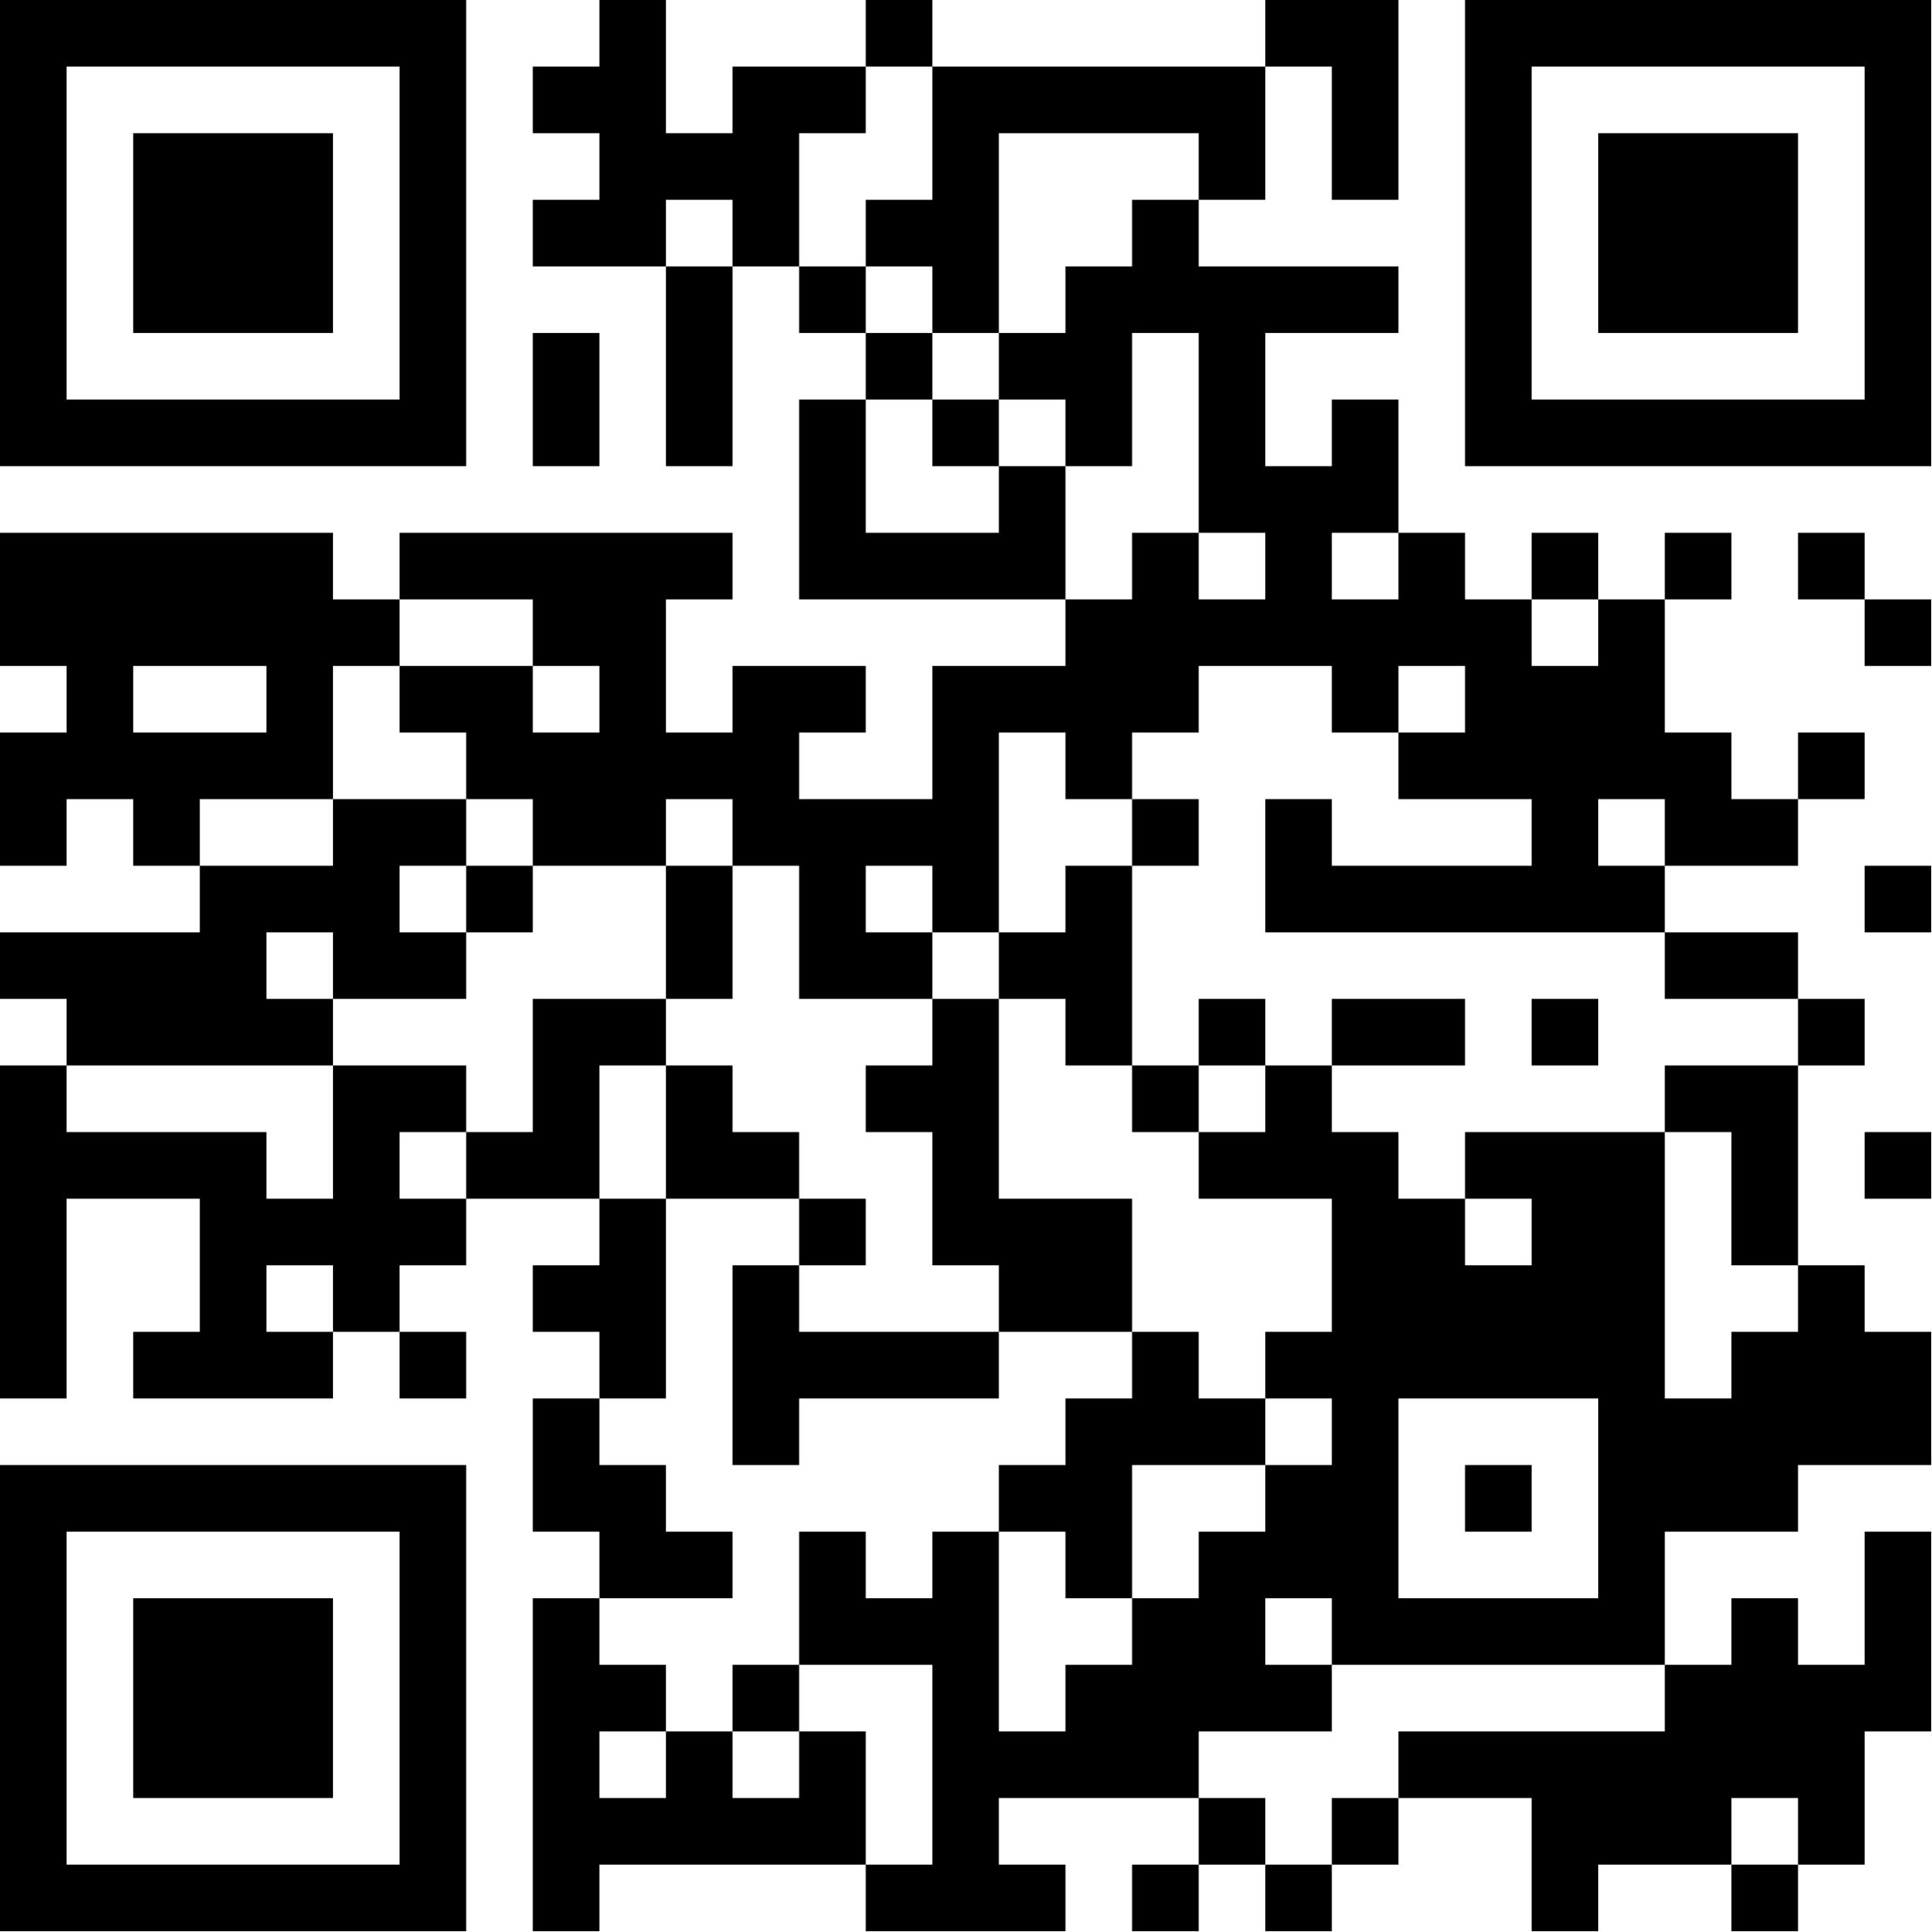
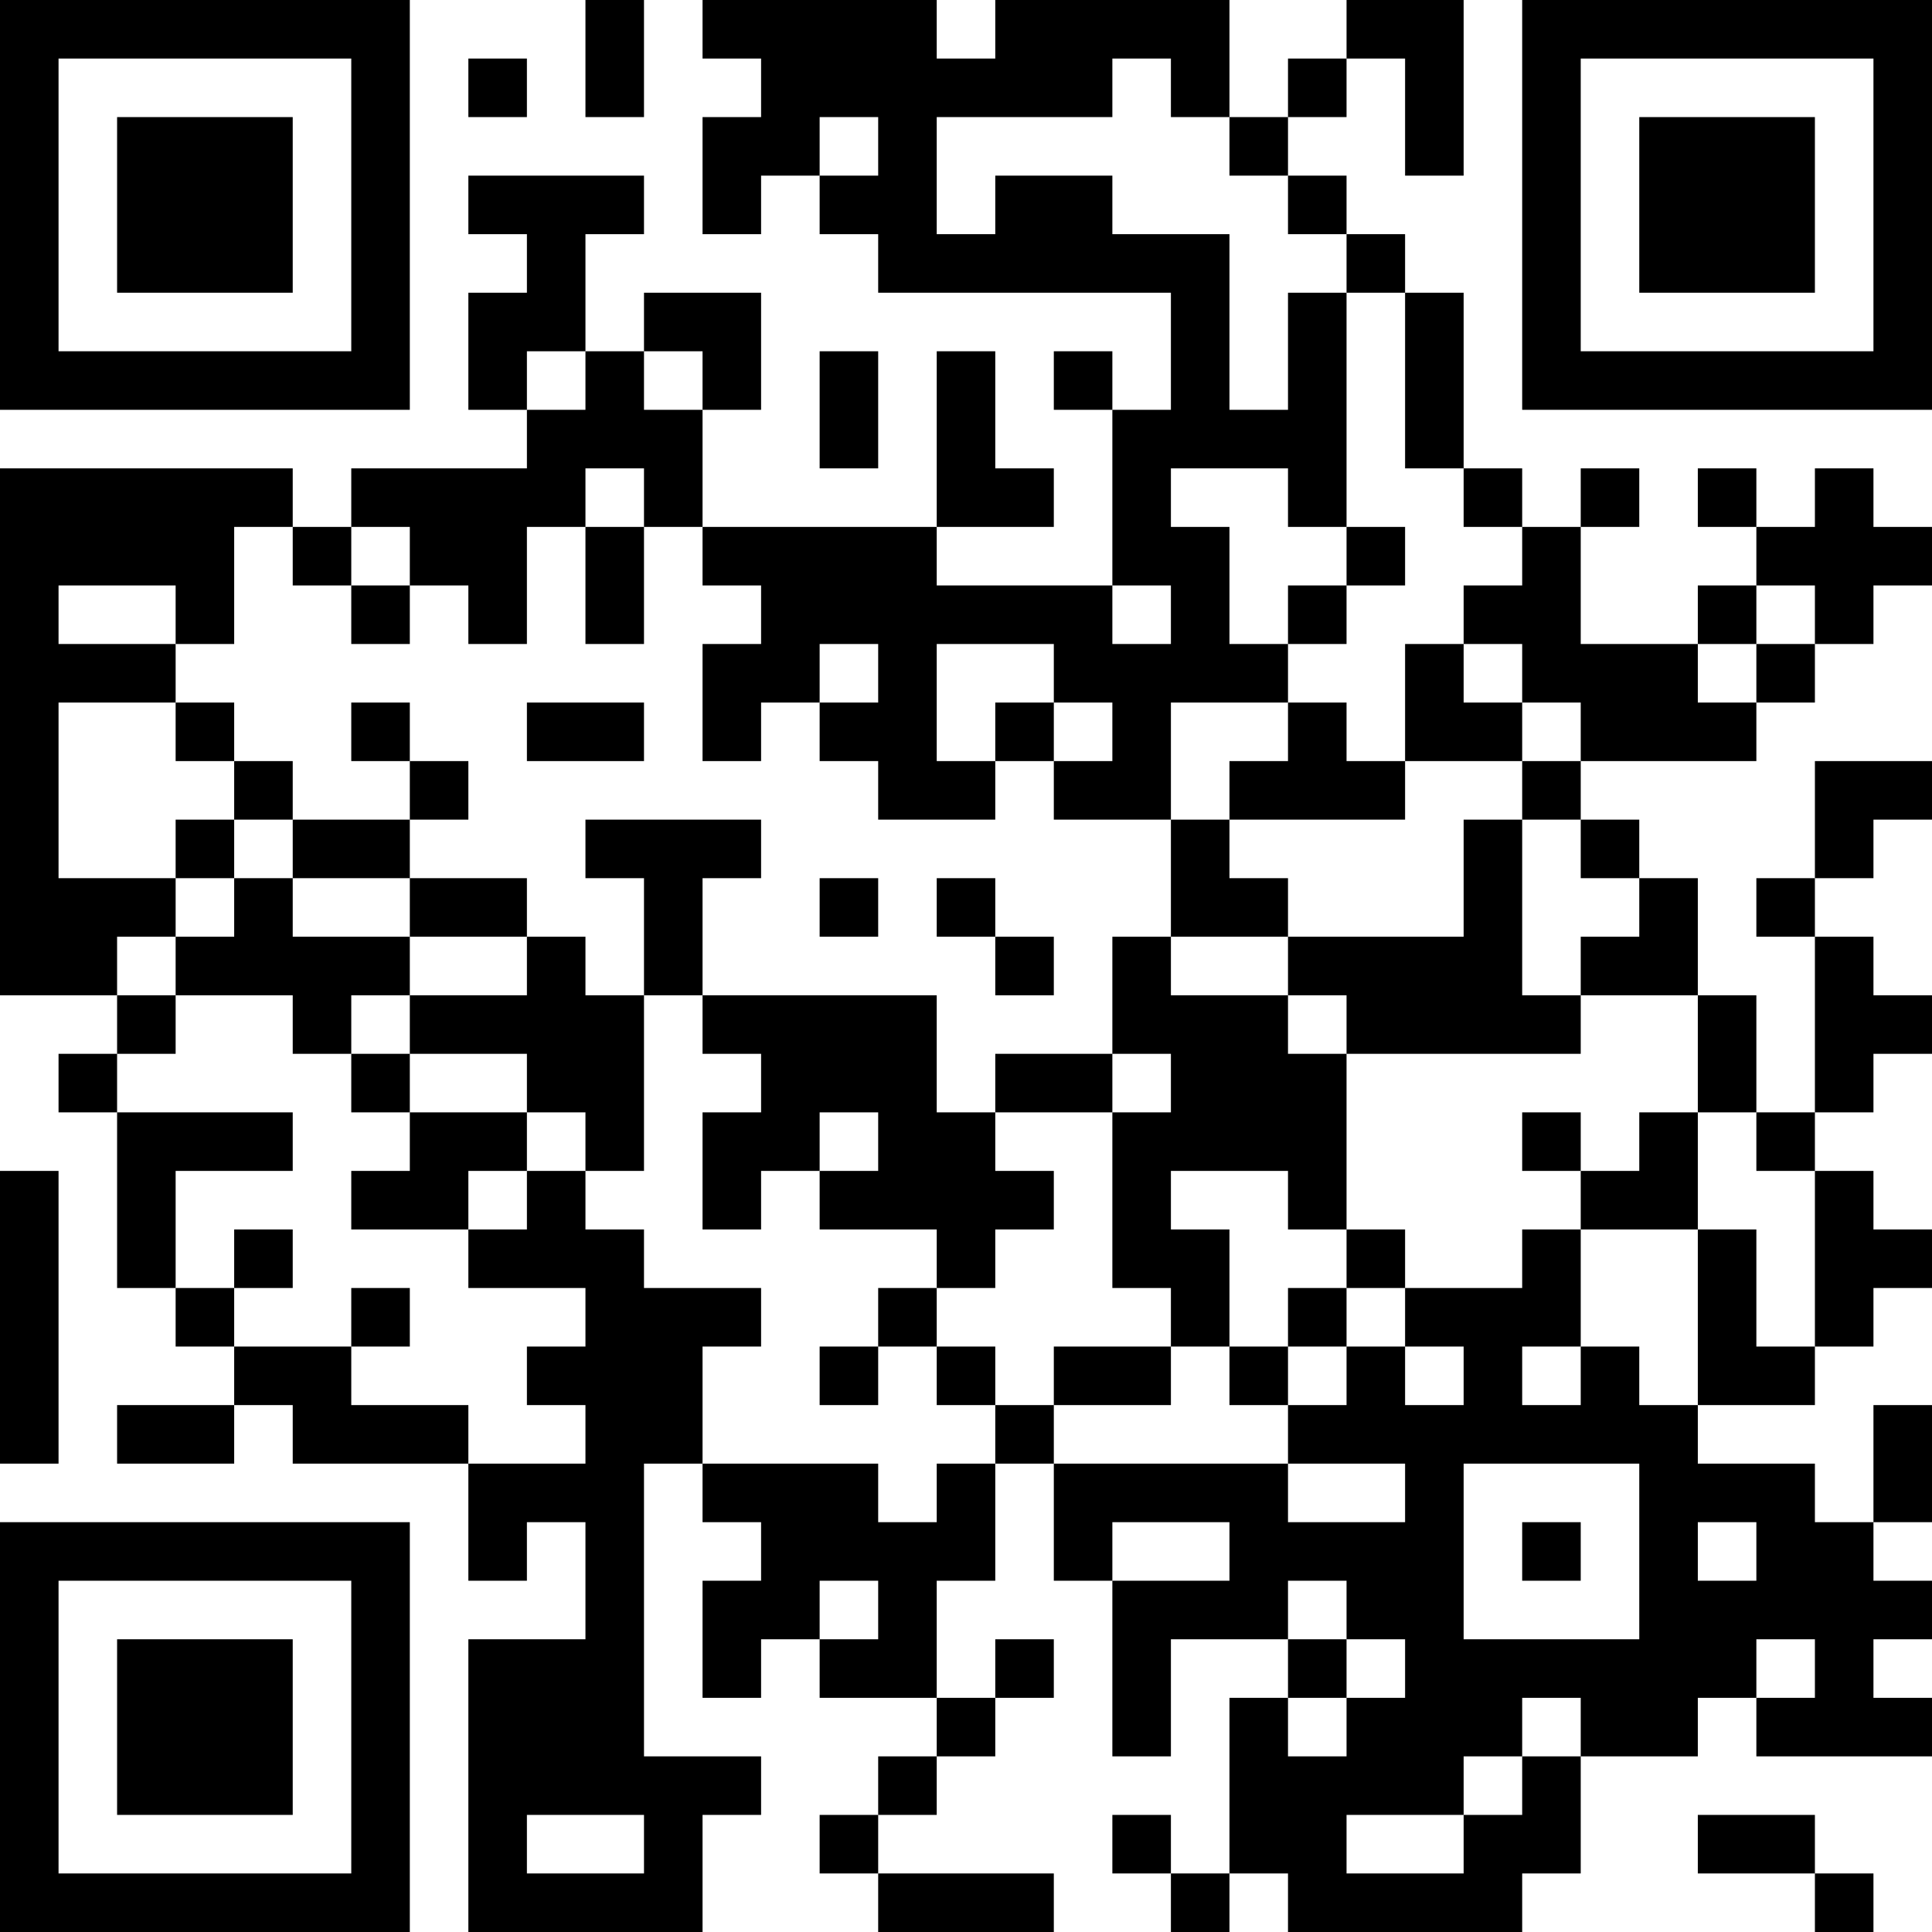
- <svg xmlns="http://www.w3.org/2000/svg" version="1.1" width="290" height="290">
-   <rect style="fill:rgb(255, 255, 255);fill-opacity:1" x="0" y="0" width="290" height="290" />
+ <svg xmlns="http://www.w3.org/2000/svg" version="1.1" width="297" height="297">
+   <rect style="fill:rgb(255, 255, 255);fill-opacity:1" x="0" y="0" width="297" height="297" />
  <g id="elements">
-     <path style="fill:rgb(0, 0, 0)" d="M 0,0 l 10,0 0,10 -10,0 z M 10,0 l 10,0 0,10 -10,0 z M 20,0 l 10,0 0,10 -10,0 z M 30,0 l 10,0 0,10 -10,0 z M 40,0 l 10,0 0,10 -10,0 z M 50,0 l 10,0 0,10 -10,0 z M 60,0 l 10,0 0,10 -10,0 z M 90,0 l 10,0 0,10 -10,0 z M 130,0 l 10,0 0,10 -10,0 z M 190,0 l 10,0 0,10 -10,0 z M 200,0 l 10,0 0,10 -10,0 z M 220,0 l 10,0 0,10 -10,0 z M 230,0 l 10,0 0,10 -10,0 z M 240,0 l 10,0 0,10 -10,0 z M 250,0 l 10,0 0,10 -10,0 z M 260,0 l 10,0 0,10 -10,0 z M 270,0 l 10,0 0,10 -10,0 z M 280,0 l 10,0 0,10 -10,0 z M 0,10 l 10,0 0,10 -10,0 z M 60,10 l 10,0 0,10 -10,0 z M 80,10 l 10,0 0,10 -10,0 z M 90,10 l 10,0 0,10 -10,0 z M 110,10 l 10,0 0,10 -10,0 z M 120,10 l 10,0 0,10 -10,0 z M 140,10 l 10,0 0,10 -10,0 z M 150,10 l 10,0 0,10 -10,0 z M 160,10 l 10,0 0,10 -10,0 z M 170,10 l 10,0 0,10 -10,0 z M 180,10 l 10,0 0,10 -10,0 z M 200,10 l 10,0 0,10 -10,0 z M 220,10 l 10,0 0,10 -10,0 z M 280,10 l 10,0 0,10 -10,0 z M 0,20 l 10,0 0,10 -10,0 z M 20,20 l 10,0 0,10 -10,0 z M 30,20 l 10,0 0,10 -10,0 z M 40,20 l 10,0 0,10 -10,0 z M 60,20 l 10,0 0,10 -10,0 z M 90,20 l 10,0 0,10 -10,0 z M 100,20 l 10,0 0,10 -10,0 z M 110,20 l 10,0 0,10 -10,0 z M 140,20 l 10,0 0,10 -10,0 z M 180,20 l 10,0 0,10 -10,0 z M 200,20 l 10,0 0,10 -10,0 z M 220,20 l 10,0 0,10 -10,0 z M 240,20 l 10,0 0,10 -10,0 z M 250,20 l 10,0 0,10 -10,0 z M 260,20 l 10,0 0,10 -10,0 z M 280,20 l 10,0 0,10 -10,0 z M 0,30 l 10,0 0,10 -10,0 z M 20,30 l 10,0 0,10 -10,0 z M 30,30 l 10,0 0,10 -10,0 z M 40,30 l 10,0 0,10 -10,0 z M 60,30 l 10,0 0,10 -10,0 z M 80,30 l 10,0 0,10 -10,0 z M 90,30 l 10,0 0,10 -10,0 z M 110,30 l 10,0 0,10 -10,0 z M 130,30 l 10,0 0,10 -10,0 z M 140,30 l 10,0 0,10 -10,0 z M 170,30 l 10,0 0,10 -10,0 z M 220,30 l 10,0 0,10 -10,0 z M 240,30 l 10,0 0,10 -10,0 z M 250,30 l 10,0 0,10 -10,0 z M 260,30 l 10,0 0,10 -10,0 z M 280,30 l 10,0 0,10 -10,0 z M 0,40 l 10,0 0,10 -10,0 z M 20,40 l 10,0 0,10 -10,0 z M 30,40 l 10,0 0,10 -10,0 z M 40,40 l 10,0 0,10 -10,0 z M 60,40 l 10,0 0,10 -10,0 z M 100,40 l 10,0 0,10 -10,0 z M 120,40 l 10,0 0,10 -10,0 z M 140,40 l 10,0 0,10 -10,0 z M 160,40 l 10,0 0,10 -10,0 z M 170,40 l 10,0 0,10 -10,0 z M 180,40 l 10,0 0,10 -10,0 z M 190,40 l 10,0 0,10 -10,0 z M 200,40 l 10,0 0,10 -10,0 z M 220,40 l 10,0 0,10 -10,0 z M 240,40 l 10,0 0,10 -10,0 z M 250,40 l 10,0 0,10 -10,0 z M 260,40 l 10,0 0,10 -10,0 z M 280,40 l 10,0 0,10 -10,0 z M 0,50 l 10,0 0,10 -10,0 z M 60,50 l 10,0 0,10 -10,0 z M 80,50 l 10,0 0,10 -10,0 z M 100,50 l 10,0 0,10 -10,0 z M 130,50 l 10,0 0,10 -10,0 z M 150,50 l 10,0 0,10 -10,0 z M 160,50 l 10,0 0,10 -10,0 z M 180,50 l 10,0 0,10 -10,0 z M 220,50 l 10,0 0,10 -10,0 z M 280,50 l 10,0 0,10 -10,0 z M 0,60 l 10,0 0,10 -10,0 z M 10,60 l 10,0 0,10 -10,0 z M 20,60 l 10,0 0,10 -10,0 z M 30,60 l 10,0 0,10 -10,0 z M 40,60 l 10,0 0,10 -10,0 z M 50,60 l 10,0 0,10 -10,0 z M 60,60 l 10,0 0,10 -10,0 z M 80,60 l 10,0 0,10 -10,0 z M 100,60 l 10,0 0,10 -10,0 z M 120,60 l 10,0 0,10 -10,0 z M 140,60 l 10,0 0,10 -10,0 z M 160,60 l 10,0 0,10 -10,0 z M 180,60 l 10,0 0,10 -10,0 z M 200,60 l 10,0 0,10 -10,0 z M 220,60 l 10,0 0,10 -10,0 z M 230,60 l 10,0 0,10 -10,0 z M 240,60 l 10,0 0,10 -10,0 z M 250,60 l 10,0 0,10 -10,0 z M 260,60 l 10,0 0,10 -10,0 z M 270,60 l 10,0 0,10 -10,0 z M 280,60 l 10,0 0,10 -10,0 z M 120,70 l 10,0 0,10 -10,0 z M 150,70 l 10,0 0,10 -10,0 z M 180,70 l 10,0 0,10 -10,0 z M 190,70 l 10,0 0,10 -10,0 z M 200,70 l 10,0 0,10 -10,0 z M 0,80 l 10,0 0,10 -10,0 z M 10,80 l 10,0 0,10 -10,0 z M 20,80 l 10,0 0,10 -10,0 z M 30,80 l 10,0 0,10 -10,0 z M 40,80 l 10,0 0,10 -10,0 z M 60,80 l 10,0 0,10 -10,0 z M 70,80 l 10,0 0,10 -10,0 z M 80,80 l 10,0 0,10 -10,0 z M 90,80 l 10,0 0,10 -10,0 z M 100,80 l 10,0 0,10 -10,0 z M 120,80 l 10,0 0,10 -10,0 z M 130,80 l 10,0 0,10 -10,0 z M 140,80 l 10,0 0,10 -10,0 z M 150,80 l 10,0 0,10 -10,0 z M 170,80 l 10,0 0,10 -10,0 z M 190,80 l 10,0 0,10 -10,0 z M 210,80 l 10,0 0,10 -10,0 z M 230,80 l 10,0 0,10 -10,0 z M 250,80 l 10,0 0,10 -10,0 z M 270,80 l 10,0 0,10 -10,0 z M 0,90 l 10,0 0,10 -10,0 z M 10,90 l 10,0 0,10 -10,0 z M 20,90 l 10,0 0,10 -10,0 z M 30,90 l 10,0 0,10 -10,0 z M 40,90 l 10,0 0,10 -10,0 z M 50,90 l 10,0 0,10 -10,0 z M 80,90 l 10,0 0,10 -10,0 z M 90,90 l 10,0 0,10 -10,0 z M 160,90 l 10,0 0,10 -10,0 z M 170,90 l 10,0 0,10 -10,0 z M 180,90 l 10,0 0,10 -10,0 z M 190,90 l 10,0 0,10 -10,0 z M 200,90 l 10,0 0,10 -10,0 z M 210,90 l 10,0 0,10 -10,0 z M 220,90 l 10,0 0,10 -10,0 z M 240,90 l 10,0 0,10 -10,0 z M 280,90 l 10,0 0,10 -10,0 z M 10,100 l 10,0 0,10 -10,0 z M 40,100 l 10,0 0,10 -10,0 z M 60,100 l 10,0 0,10 -10,0 z M 70,100 l 10,0 0,10 -10,0 z M 90,100 l 10,0 0,10 -10,0 z M 110,100 l 10,0 0,10 -10,0 z M 120,100 l 10,0 0,10 -10,0 z M 140,100 l 10,0 0,10 -10,0 z M 150,100 l 10,0 0,10 -10,0 z M 160,100 l 10,0 0,10 -10,0 z M 170,100 l 10,0 0,10 -10,0 z M 200,100 l 10,0 0,10 -10,0 z M 220,100 l 10,0 0,10 -10,0 z M 230,100 l 10,0 0,10 -10,0 z M 240,100 l 10,0 0,10 -10,0 z M 0,110 l 10,0 0,10 -10,0 z M 10,110 l 10,0 0,10 -10,0 z M 20,110 l 10,0 0,10 -10,0 z M 30,110 l 10,0 0,10 -10,0 z M 40,110 l 10,0 0,10 -10,0 z M 70,110 l 10,0 0,10 -10,0 z M 80,110 l 10,0 0,10 -10,0 z M 90,110 l 10,0 0,10 -10,0 z M 100,110 l 10,0 0,10 -10,0 z M 110,110 l 10,0 0,10 -10,0 z M 140,110 l 10,0 0,10 -10,0 z M 160,110 l 10,0 0,10 -10,0 z M 210,110 l 10,0 0,10 -10,0 z M 220,110 l 10,0 0,10 -10,0 z M 230,110 l 10,0 0,10 -10,0 z M 240,110 l 10,0 0,10 -10,0 z M 250,110 l 10,0 0,10 -10,0 z M 270,110 l 10,0 0,10 -10,0 z M 0,120 l 10,0 0,10 -10,0 z M 20,120 l 10,0 0,10 -10,0 z M 50,120 l 10,0 0,10 -10,0 z M 60,120 l 10,0 0,10 -10,0 z M 80,120 l 10,0 0,10 -10,0 z M 90,120 l 10,0 0,10 -10,0 z M 110,120 l 10,0 0,10 -10,0 z M 120,120 l 10,0 0,10 -10,0 z M 130,120 l 10,0 0,10 -10,0 z M 140,120 l 10,0 0,10 -10,0 z M 170,120 l 10,0 0,10 -10,0 z M 190,120 l 10,0 0,10 -10,0 z M 230,120 l 10,0 0,10 -10,0 z M 250,120 l 10,0 0,10 -10,0 z M 260,120 l 10,0 0,10 -10,0 z M 30,130 l 10,0 0,10 -10,0 z M 40,130 l 10,0 0,10 -10,0 z M 50,130 l 10,0 0,10 -10,0 z M 70,130 l 10,0 0,10 -10,0 z M 100,130 l 10,0 0,10 -10,0 z M 120,130 l 10,0 0,10 -10,0 z M 140,130 l 10,0 0,10 -10,0 z M 160,130 l 10,0 0,10 -10,0 z M 190,130 l 10,0 0,10 -10,0 z M 200,130 l 10,0 0,10 -10,0 z M 210,130 l 10,0 0,10 -10,0 z M 220,130 l 10,0 0,10 -10,0 z M 230,130 l 10,0 0,10 -10,0 z M 240,130 l 10,0 0,10 -10,0 z M 280,130 l 10,0 0,10 -10,0 z M 0,140 l 10,0 0,10 -10,0 z M 10,140 l 10,0 0,10 -10,0 z M 20,140 l 10,0 0,10 -10,0 z M 30,140 l 10,0 0,10 -10,0 z M 50,140 l 10,0 0,10 -10,0 z M 60,140 l 10,0 0,10 -10,0 z M 100,140 l 10,0 0,10 -10,0 z M 120,140 l 10,0 0,10 -10,0 z M 130,140 l 10,0 0,10 -10,0 z M 150,140 l 10,0 0,10 -10,0 z M 160,140 l 10,0 0,10 -10,0 z M 250,140 l 10,0 0,10 -10,0 z M 260,140 l 10,0 0,10 -10,0 z M 10,150 l 10,0 0,10 -10,0 z M 20,150 l 10,0 0,10 -10,0 z M 30,150 l 10,0 0,10 -10,0 z M 40,150 l 10,0 0,10 -10,0 z M 80,150 l 10,0 0,10 -10,0 z M 90,150 l 10,0 0,10 -10,0 z M 140,150 l 10,0 0,10 -10,0 z M 160,150 l 10,0 0,10 -10,0 z M 180,150 l 10,0 0,10 -10,0 z M 200,150 l 10,0 0,10 -10,0 z M 210,150 l 10,0 0,10 -10,0 z M 230,150 l 10,0 0,10 -10,0 z M 270,150 l 10,0 0,10 -10,0 z M 0,160 l 10,0 0,10 -10,0 z M 50,160 l 10,0 0,10 -10,0 z M 60,160 l 10,0 0,10 -10,0 z M 80,160 l 10,0 0,10 -10,0 z M 100,160 l 10,0 0,10 -10,0 z M 130,160 l 10,0 0,10 -10,0 z M 140,160 l 10,0 0,10 -10,0 z M 170,160 l 10,0 0,10 -10,0 z M 190,160 l 10,0 0,10 -10,0 z M 250,160 l 10,0 0,10 -10,0 z M 260,160 l 10,0 0,10 -10,0 z M 0,170 l 10,0 0,10 -10,0 z M 10,170 l 10,0 0,10 -10,0 z M 20,170 l 10,0 0,10 -10,0 z M 30,170 l 10,0 0,10 -10,0 z M 50,170 l 10,0 0,10 -10,0 z M 70,170 l 10,0 0,10 -10,0 z M 80,170 l 10,0 0,10 -10,0 z M 100,170 l 10,0 0,10 -10,0 z M 110,170 l 10,0 0,10 -10,0 z M 140,170 l 10,0 0,10 -10,0 z M 180,170 l 10,0 0,10 -10,0 z M 190,170 l 10,0 0,10 -10,0 z M 200,170 l 10,0 0,10 -10,0 z M 220,170 l 10,0 0,10 -10,0 z M 230,170 l 10,0 0,10 -10,0 z M 240,170 l 10,0 0,10 -10,0 z M 260,170 l 10,0 0,10 -10,0 z M 280,170 l 10,0 0,10 -10,0 z M 0,180 l 10,0 0,10 -10,0 z M 30,180 l 10,0 0,10 -10,0 z M 40,180 l 10,0 0,10 -10,0 z M 50,180 l 10,0 0,10 -10,0 z M 60,180 l 10,0 0,10 -10,0 z M 90,180 l 10,0 0,10 -10,0 z M 120,180 l 10,0 0,10 -10,0 z M 140,180 l 10,0 0,10 -10,0 z M 150,180 l 10,0 0,10 -10,0 z M 160,180 l 10,0 0,10 -10,0 z M 200,180 l 10,0 0,10 -10,0 z M 210,180 l 10,0 0,10 -10,0 z M 230,180 l 10,0 0,10 -10,0 z M 240,180 l 10,0 0,10 -10,0 z M 260,180 l 10,0 0,10 -10,0 z M 0,190 l 10,0 0,10 -10,0 z M 30,190 l 10,0 0,10 -10,0 z M 50,190 l 10,0 0,10 -10,0 z M 80,190 l 10,0 0,10 -10,0 z M 90,190 l 10,0 0,10 -10,0 z M 110,190 l 10,0 0,10 -10,0 z M 150,190 l 10,0 0,10 -10,0 z M 160,190 l 10,0 0,10 -10,0 z M 200,190 l 10,0 0,10 -10,0 z M 210,190 l 10,0 0,10 -10,0 z M 220,190 l 10,0 0,10 -10,0 z M 230,190 l 10,0 0,10 -10,0 z M 240,190 l 10,0 0,10 -10,0 z M 270,190 l 10,0 0,10 -10,0 z M 0,200 l 10,0 0,10 -10,0 z M 20,200 l 10,0 0,10 -10,0 z M 30,200 l 10,0 0,10 -10,0 z M 40,200 l 10,0 0,10 -10,0 z M 60,200 l 10,0 0,10 -10,0 z M 90,200 l 10,0 0,10 -10,0 z M 110,200 l 10,0 0,10 -10,0 z M 120,200 l 10,0 0,10 -10,0 z M 130,200 l 10,0 0,10 -10,0 z M 140,200 l 10,0 0,10 -10,0 z M 170,200 l 10,0 0,10 -10,0 z M 190,200 l 10,0 0,10 -10,0 z M 200,200 l 10,0 0,10 -10,0 z M 210,200 l 10,0 0,10 -10,0 z M 220,200 l 10,0 0,10 -10,0 z M 230,200 l 10,0 0,10 -10,0 z M 240,200 l 10,0 0,10 -10,0 z M 260,200 l 10,0 0,10 -10,0 z M 270,200 l 10,0 0,10 -10,0 z M 280,200 l 10,0 0,10 -10,0 z M 80,210 l 10,0 0,10 -10,0 z M 110,210 l 10,0 0,10 -10,0 z M 160,210 l 10,0 0,10 -10,0 z M 170,210 l 10,0 0,10 -10,0 z M 180,210 l 10,0 0,10 -10,0 z M 200,210 l 10,0 0,10 -10,0 z M 240,210 l 10,0 0,10 -10,0 z M 250,210 l 10,0 0,10 -10,0 z M 260,210 l 10,0 0,10 -10,0 z M 270,210 l 10,0 0,10 -10,0 z M 280,210 l 10,0 0,10 -10,0 z M 0,220 l 10,0 0,10 -10,0 z M 10,220 l 10,0 0,10 -10,0 z M 20,220 l 10,0 0,10 -10,0 z M 30,220 l 10,0 0,10 -10,0 z M 40,220 l 10,0 0,10 -10,0 z M 50,220 l 10,0 0,10 -10,0 z M 60,220 l 10,0 0,10 -10,0 z M 80,220 l 10,0 0,10 -10,0 z M 90,220 l 10,0 0,10 -10,0 z M 150,220 l 10,0 0,10 -10,0 z M 160,220 l 10,0 0,10 -10,0 z M 190,220 l 10,0 0,10 -10,0 z M 200,220 l 10,0 0,10 -10,0 z M 220,220 l 10,0 0,10 -10,0 z M 240,220 l 10,0 0,10 -10,0 z M 250,220 l 10,0 0,10 -10,0 z M 260,220 l 10,0 0,10 -10,0 z M 0,230 l 10,0 0,10 -10,0 z M 60,230 l 10,0 0,10 -10,0 z M 90,230 l 10,0 0,10 -10,0 z M 100,230 l 10,0 0,10 -10,0 z M 120,230 l 10,0 0,10 -10,0 z M 140,230 l 10,0 0,10 -10,0 z M 160,230 l 10,0 0,10 -10,0 z M 180,230 l 10,0 0,10 -10,0 z M 190,230 l 10,0 0,10 -10,0 z M 200,230 l 10,0 0,10 -10,0 z M 240,230 l 10,0 0,10 -10,0 z M 280,230 l 10,0 0,10 -10,0 z M 0,240 l 10,0 0,10 -10,0 z M 20,240 l 10,0 0,10 -10,0 z M 30,240 l 10,0 0,10 -10,0 z M 40,240 l 10,0 0,10 -10,0 z M 60,240 l 10,0 0,10 -10,0 z M 80,240 l 10,0 0,10 -10,0 z M 120,240 l 10,0 0,10 -10,0 z M 130,240 l 10,0 0,10 -10,0 z M 140,240 l 10,0 0,10 -10,0 z M 170,240 l 10,0 0,10 -10,0 z M 180,240 l 10,0 0,10 -10,0 z M 200,240 l 10,0 0,10 -10,0 z M 210,240 l 10,0 0,10 -10,0 z M 220,240 l 10,0 0,10 -10,0 z M 230,240 l 10,0 0,10 -10,0 z M 240,240 l 10,0 0,10 -10,0 z M 260,240 l 10,0 0,10 -10,0 z M 280,240 l 10,0 0,10 -10,0 z M 0,250 l 10,0 0,10 -10,0 z M 20,250 l 10,0 0,10 -10,0 z M 30,250 l 10,0 0,10 -10,0 z M 40,250 l 10,0 0,10 -10,0 z M 60,250 l 10,0 0,10 -10,0 z M 80,250 l 10,0 0,10 -10,0 z M 90,250 l 10,0 0,10 -10,0 z M 110,250 l 10,0 0,10 -10,0 z M 140,250 l 10,0 0,10 -10,0 z M 160,250 l 10,0 0,10 -10,0 z M 170,250 l 10,0 0,10 -10,0 z M 180,250 l 10,0 0,10 -10,0 z M 190,250 l 10,0 0,10 -10,0 z M 250,250 l 10,0 0,10 -10,0 z M 260,250 l 10,0 0,10 -10,0 z M 270,250 l 10,0 0,10 -10,0 z M 280,250 l 10,0 0,10 -10,0 z M 0,260 l 10,0 0,10 -10,0 z M 20,260 l 10,0 0,10 -10,0 z M 30,260 l 10,0 0,10 -10,0 z M 40,260 l 10,0 0,10 -10,0 z M 60,260 l 10,0 0,10 -10,0 z M 80,260 l 10,0 0,10 -10,0 z M 100,260 l 10,0 0,10 -10,0 z M 120,260 l 10,0 0,10 -10,0 z M 140,260 l 10,0 0,10 -10,0 z M 150,260 l 10,0 0,10 -10,0 z M 160,260 l 10,0 0,10 -10,0 z M 170,260 l 10,0 0,10 -10,0 z M 210,260 l 10,0 0,10 -10,0 z M 220,260 l 10,0 0,10 -10,0 z M 230,260 l 10,0 0,10 -10,0 z M 240,260 l 10,0 0,10 -10,0 z M 250,260 l 10,0 0,10 -10,0 z M 260,260 l 10,0 0,10 -10,0 z M 270,260 l 10,0 0,10 -10,0 z M 0,270 l 10,0 0,10 -10,0 z M 60,270 l 10,0 0,10 -10,0 z M 80,270 l 10,0 0,10 -10,0 z M 90,270 l 10,0 0,10 -10,0 z M 100,270 l 10,0 0,10 -10,0 z M 110,270 l 10,0 0,10 -10,0 z M 120,270 l 10,0 0,10 -10,0 z M 140,270 l 10,0 0,10 -10,0 z M 180,270 l 10,0 0,10 -10,0 z M 200,270 l 10,0 0,10 -10,0 z M 230,270 l 10,0 0,10 -10,0 z M 240,270 l 10,0 0,10 -10,0 z M 250,270 l 10,0 0,10 -10,0 z M 270,270 l 10,0 0,10 -10,0 z M 0,280 l 10,0 0,10 -10,0 z M 10,280 l 10,0 0,10 -10,0 z M 20,280 l 10,0 0,10 -10,0 z M 30,280 l 10,0 0,10 -10,0 z M 40,280 l 10,0 0,10 -10,0 z M 50,280 l 10,0 0,10 -10,0 z M 60,280 l 10,0 0,10 -10,0 z M 80,280 l 10,0 0,10 -10,0 z M 130,280 l 10,0 0,10 -10,0 z M 140,280 l 10,0 0,10 -10,0 z M 150,280 l 10,0 0,10 -10,0 z M 170,280 l 10,0 0,10 -10,0 z M 190,280 l 10,0 0,10 -10,0 z M 230,280 l 10,0 0,10 -10,0 z M 260,280 l 10,0 0,10 -10,0 z " />
+     <path style="fill:rgb(0, 0, 0)" d="M 0,0 l 9,0 0,9 -9,0 z M 9,0 l 9,0 0,9 -9,0 z M 18,0 l 9,0 0,9 -9,0 z M 27,0 l 9,0 0,9 -9,0 z M 36,0 l 9,0 0,9 -9,0 z M 45,0 l 9,0 0,9 -9,0 z M 54,0 l 9,0 0,9 -9,0 z M 90,0 l 9,0 0,9 -9,0 z M 108,0 l 9,0 0,9 -9,0 z M 117,0 l 9,0 0,9 -9,0 z M 126,0 l 9,0 0,9 -9,0 z M 135,0 l 9,0 0,9 -9,0 z M 153,0 l 9,0 0,9 -9,0 z M 162,0 l 9,0 0,9 -9,0 z M 171,0 l 9,0 0,9 -9,0 z M 180,0 l 9,0 0,9 -9,0 z M 207,0 l 9,0 0,9 -9,0 z M 216,0 l 9,0 0,9 -9,0 z M 234,0 l 9,0 0,9 -9,0 z M 243,0 l 9,0 0,9 -9,0 z M 252,0 l 9,0 0,9 -9,0 z M 261,0 l 9,0 0,9 -9,0 z M 270,0 l 9,0 0,9 -9,0 z M 279,0 l 9,0 0,9 -9,0 z M 288,0 l 9,0 0,9 -9,0 z M 0,9 l 9,0 0,9 -9,0 z M 54,9 l 9,0 0,9 -9,0 z M 72,9 l 9,0 0,9 -9,0 z M 90,9 l 9,0 0,9 -9,0 z M 117,9 l 9,0 0,9 -9,0 z M 126,9 l 9,0 0,9 -9,0 z M 135,9 l 9,0 0,9 -9,0 z M 144,9 l 9,0 0,9 -9,0 z M 153,9 l 9,0 0,9 -9,0 z M 162,9 l 9,0 0,9 -9,0 z M 180,9 l 9,0 0,9 -9,0 z M 198,9 l 9,0 0,9 -9,0 z M 216,9 l 9,0 0,9 -9,0 z M 234,9 l 9,0 0,9 -9,0 z M 288,9 l 9,0 0,9 -9,0 z M 0,18 l 9,0 0,9 -9,0 z M 18,18 l 9,0 0,9 -9,0 z M 27,18 l 9,0 0,9 -9,0 z M 36,18 l 9,0 0,9 -9,0 z M 54,18 l 9,0 0,9 -9,0 z M 108,18 l 9,0 0,9 -9,0 z M 117,18 l 9,0 0,9 -9,0 z M 135,18 l 9,0 0,9 -9,0 z M 189,18 l 9,0 0,9 -9,0 z M 216,18 l 9,0 0,9 -9,0 z M 234,18 l 9,0 0,9 -9,0 z M 252,18 l 9,0 0,9 -9,0 z M 261,18 l 9,0 0,9 -9,0 z M 270,18 l 9,0 0,9 -9,0 z M 288,18 l 9,0 0,9 -9,0 z M 0,27 l 9,0 0,9 -9,0 z M 18,27 l 9,0 0,9 -9,0 z M 27,27 l 9,0 0,9 -9,0 z M 36,27 l 9,0 0,9 -9,0 z M 54,27 l 9,0 0,9 -9,0 z M 72,27 l 9,0 0,9 -9,0 z M 81,27 l 9,0 0,9 -9,0 z M 90,27 l 9,0 0,9 -9,0 z M 108,27 l 9,0 0,9 -9,0 z M 126,27 l 9,0 0,9 -9,0 z M 135,27 l 9,0 0,9 -9,0 z M 153,27 l 9,0 0,9 -9,0 z M 162,27 l 9,0 0,9 -9,0 z M 198,27 l 9,0 0,9 -9,0 z M 234,27 l 9,0 0,9 -9,0 z M 252,27 l 9,0 0,9 -9,0 z M 261,27 l 9,0 0,9 -9,0 z M 270,27 l 9,0 0,9 -9,0 z M 288,27 l 9,0 0,9 -9,0 z M 0,36 l 9,0 0,9 -9,0 z M 18,36 l 9,0 0,9 -9,0 z M 27,36 l 9,0 0,9 -9,0 z M 36,36 l 9,0 0,9 -9,0 z M 54,36 l 9,0 0,9 -9,0 z M 81,36 l 9,0 0,9 -9,0 z M 135,36 l 9,0 0,9 -9,0 z M 144,36 l 9,0 0,9 -9,0 z M 153,36 l 9,0 0,9 -9,0 z M 162,36 l 9,0 0,9 -9,0 z M 171,36 l 9,0 0,9 -9,0 z M 180,36 l 9,0 0,9 -9,0 z M 207,36 l 9,0 0,9 -9,0 z M 234,36 l 9,0 0,9 -9,0 z M 252,36 l 9,0 0,9 -9,0 z M 261,36 l 9,0 0,9 -9,0 z M 270,36 l 9,0 0,9 -9,0 z M 288,36 l 9,0 0,9 -9,0 z M 0,45 l 9,0 0,9 -9,0 z M 54,45 l 9,0 0,9 -9,0 z M 72,45 l 9,0 0,9 -9,0 z M 81,45 l 9,0 0,9 -9,0 z M 99,45 l 9,0 0,9 -9,0 z M 108,45 l 9,0 0,9 -9,0 z M 180,45 l 9,0 0,9 -9,0 z M 198,45 l 9,0 0,9 -9,0 z M 216,45 l 9,0 0,9 -9,0 z M 234,45 l 9,0 0,9 -9,0 z M 288,45 l 9,0 0,9 -9,0 z M 0,54 l 9,0 0,9 -9,0 z M 9,54 l 9,0 0,9 -9,0 z M 18,54 l 9,0 0,9 -9,0 z M 27,54 l 9,0 0,9 -9,0 z M 36,54 l 9,0 0,9 -9,0 z M 45,54 l 9,0 0,9 -9,0 z M 54,54 l 9,0 0,9 -9,0 z M 72,54 l 9,0 0,9 -9,0 z M 90,54 l 9,0 0,9 -9,0 z M 108,54 l 9,0 0,9 -9,0 z M 126,54 l 9,0 0,9 -9,0 z M 144,54 l 9,0 0,9 -9,0 z M 162,54 l 9,0 0,9 -9,0 z M 180,54 l 9,0 0,9 -9,0 z M 198,54 l 9,0 0,9 -9,0 z M 216,54 l 9,0 0,9 -9,0 z M 234,54 l 9,0 0,9 -9,0 z M 243,54 l 9,0 0,9 -9,0 z M 252,54 l 9,0 0,9 -9,0 z M 261,54 l 9,0 0,9 -9,0 z M 270,54 l 9,0 0,9 -9,0 z M 279,54 l 9,0 0,9 -9,0 z M 288,54 l 9,0 0,9 -9,0 z M 81,63 l 9,0 0,9 -9,0 z M 90,63 l 9,0 0,9 -9,0 z M 99,63 l 9,0 0,9 -9,0 z M 126,63 l 9,0 0,9 -9,0 z M 144,63 l 9,0 0,9 -9,0 z M 171,63 l 9,0 0,9 -9,0 z M 180,63 l 9,0 0,9 -9,0 z M 189,63 l 9,0 0,9 -9,0 z M 198,63 l 9,0 0,9 -9,0 z M 216,63 l 9,0 0,9 -9,0 z M 0,72 l 9,0 0,9 -9,0 z M 9,72 l 9,0 0,9 -9,0 z M 18,72 l 9,0 0,9 -9,0 z M 27,72 l 9,0 0,9 -9,0 z M 36,72 l 9,0 0,9 -9,0 z M 54,72 l 9,0 0,9 -9,0 z M 63,72 l 9,0 0,9 -9,0 z M 72,72 l 9,0 0,9 -9,0 z M 81,72 l 9,0 0,9 -9,0 z M 99,72 l 9,0 0,9 -9,0 z M 144,72 l 9,0 0,9 -9,0 z M 153,72 l 9,0 0,9 -9,0 z M 171,72 l 9,0 0,9 -9,0 z M 198,72 l 9,0 0,9 -9,0 z M 225,72 l 9,0 0,9 -9,0 z M 243,72 l 9,0 0,9 -9,0 z M 261,72 l 9,0 0,9 -9,0 z M 279,72 l 9,0 0,9 -9,0 z M 0,81 l 9,0 0,9 -9,0 z M 9,81 l 9,0 0,9 -9,0 z M 18,81 l 9,0 0,9 -9,0 z M 27,81 l 9,0 0,9 -9,0 z M 45,81 l 9,0 0,9 -9,0 z M 63,81 l 9,0 0,9 -9,0 z M 72,81 l 9,0 0,9 -9,0 z M 90,81 l 9,0 0,9 -9,0 z M 108,81 l 9,0 0,9 -9,0 z M 117,81 l 9,0 0,9 -9,0 z M 126,81 l 9,0 0,9 -9,0 z M 135,81 l 9,0 0,9 -9,0 z M 171,81 l 9,0 0,9 -9,0 z M 180,81 l 9,0 0,9 -9,0 z M 207,81 l 9,0 0,9 -9,0 z M 234,81 l 9,0 0,9 -9,0 z M 270,81 l 9,0 0,9 -9,0 z M 279,81 l 9,0 0,9 -9,0 z M 288,81 l 9,0 0,9 -9,0 z M 0,90 l 9,0 0,9 -9,0 z M 27,90 l 9,0 0,9 -9,0 z M 54,90 l 9,0 0,9 -9,0 z M 72,90 l 9,0 0,9 -9,0 z M 90,90 l 9,0 0,9 -9,0 z M 117,90 l 9,0 0,9 -9,0 z M 126,90 l 9,0 0,9 -9,0 z M 135,90 l 9,0 0,9 -9,0 z M 144,90 l 9,0 0,9 -9,0 z M 153,90 l 9,0 0,9 -9,0 z M 162,90 l 9,0 0,9 -9,0 z M 180,90 l 9,0 0,9 -9,0 z M 198,90 l 9,0 0,9 -9,0 z M 225,90 l 9,0 0,9 -9,0 z M 234,90 l 9,0 0,9 -9,0 z M 261,90 l 9,0 0,9 -9,0 z M 279,90 l 9,0 0,9 -9,0 z M 0,99 l 9,0 0,9 -9,0 z M 9,99 l 9,0 0,9 -9,0 z M 18,99 l 9,0 0,9 -9,0 z M 108,99 l 9,0 0,9 -9,0 z M 117,99 l 9,0 0,9 -9,0 z M 135,99 l 9,0 0,9 -9,0 z M 162,99 l 9,0 0,9 -9,0 z M 171,99 l 9,0 0,9 -9,0 z M 180,99 l 9,0 0,9 -9,0 z M 189,99 l 9,0 0,9 -9,0 z M 216,99 l 9,0 0,9 -9,0 z M 234,99 l 9,0 0,9 -9,0 z M 243,99 l 9,0 0,9 -9,0 z M 252,99 l 9,0 0,9 -9,0 z M 270,99 l 9,0 0,9 -9,0 z M 0,108 l 9,0 0,9 -9,0 z M 27,108 l 9,0 0,9 -9,0 z M 54,108 l 9,0 0,9 -9,0 z M 81,108 l 9,0 0,9 -9,0 z M 90,108 l 9,0 0,9 -9,0 z M 108,108 l 9,0 0,9 -9,0 z M 126,108 l 9,0 0,9 -9,0 z M 135,108 l 9,0 0,9 -9,0 z M 153,108 l 9,0 0,9 -9,0 z M 171,108 l 9,0 0,9 -9,0 z M 198,108 l 9,0 0,9 -9,0 z M 216,108 l 9,0 0,9 -9,0 z M 225,108 l 9,0 0,9 -9,0 z M 243,108 l 9,0 0,9 -9,0 z M 252,108 l 9,0 0,9 -9,0 z M 261,108 l 9,0 0,9 -9,0 z M 0,117 l 9,0 0,9 -9,0 z M 36,117 l 9,0 0,9 -9,0 z M 63,117 l 9,0 0,9 -9,0 z M 135,117 l 9,0 0,9 -9,0 z M 144,117 l 9,0 0,9 -9,0 z M 162,117 l 9,0 0,9 -9,0 z M 171,117 l 9,0 0,9 -9,0 z M 189,117 l 9,0 0,9 -9,0 z M 198,117 l 9,0 0,9 -9,0 z M 207,117 l 9,0 0,9 -9,0 z M 234,117 l 9,0 0,9 -9,0 z M 279,117 l 9,0 0,9 -9,0 z M 288,117 l 9,0 0,9 -9,0 z M 0,126 l 9,0 0,9 -9,0 z M 27,126 l 9,0 0,9 -9,0 z M 45,126 l 9,0 0,9 -9,0 z M 54,126 l 9,0 0,9 -9,0 z M 90,126 l 9,0 0,9 -9,0 z M 99,126 l 9,0 0,9 -9,0 z M 108,126 l 9,0 0,9 -9,0 z M 180,126 l 9,0 0,9 -9,0 z M 225,126 l 9,0 0,9 -9,0 z M 243,126 l 9,0 0,9 -9,0 z M 279,126 l 9,0 0,9 -9,0 z M 0,135 l 9,0 0,9 -9,0 z M 9,135 l 9,0 0,9 -9,0 z M 18,135 l 9,0 0,9 -9,0 z M 36,135 l 9,0 0,9 -9,0 z M 63,135 l 9,0 0,9 -9,0 z M 72,135 l 9,0 0,9 -9,0 z M 99,135 l 9,0 0,9 -9,0 z M 126,135 l 9,0 0,9 -9,0 z M 144,135 l 9,0 0,9 -9,0 z M 180,135 l 9,0 0,9 -9,0 z M 189,135 l 9,0 0,9 -9,0 z M 225,135 l 9,0 0,9 -9,0 z M 252,135 l 9,0 0,9 -9,0 z M 270,135 l 9,0 0,9 -9,0 z M 0,144 l 9,0 0,9 -9,0 z M 9,144 l 9,0 0,9 -9,0 z M 27,144 l 9,0 0,9 -9,0 z M 36,144 l 9,0 0,9 -9,0 z M 45,144 l 9,0 0,9 -9,0 z M 54,144 l 9,0 0,9 -9,0 z M 81,144 l 9,0 0,9 -9,0 z M 99,144 l 9,0 0,9 -9,0 z M 153,144 l 9,0 0,9 -9,0 z M 171,144 l 9,0 0,9 -9,0 z M 198,144 l 9,0 0,9 -9,0 z M 207,144 l 9,0 0,9 -9,0 z M 216,144 l 9,0 0,9 -9,0 z M 225,144 l 9,0 0,9 -9,0 z M 243,144 l 9,0 0,9 -9,0 z M 252,144 l 9,0 0,9 -9,0 z M 279,144 l 9,0 0,9 -9,0 z M 18,153 l 9,0 0,9 -9,0 z M 45,153 l 9,0 0,9 -9,0 z M 63,153 l 9,0 0,9 -9,0 z M 72,153 l 9,0 0,9 -9,0 z M 81,153 l 9,0 0,9 -9,0 z M 90,153 l 9,0 0,9 -9,0 z M 108,153 l 9,0 0,9 -9,0 z M 117,153 l 9,0 0,9 -9,0 z M 126,153 l 9,0 0,9 -9,0 z M 135,153 l 9,0 0,9 -9,0 z M 171,153 l 9,0 0,9 -9,0 z M 180,153 l 9,0 0,9 -9,0 z M 189,153 l 9,0 0,9 -9,0 z M 207,153 l 9,0 0,9 -9,0 z M 216,153 l 9,0 0,9 -9,0 z M 225,153 l 9,0 0,9 -9,0 z M 234,153 l 9,0 0,9 -9,0 z M 261,153 l 9,0 0,9 -9,0 z M 279,153 l 9,0 0,9 -9,0 z M 288,153 l 9,0 0,9 -9,0 z M 9,162 l 9,0 0,9 -9,0 z M 54,162 l 9,0 0,9 -9,0 z M 81,162 l 9,0 0,9 -9,0 z M 90,162 l 9,0 0,9 -9,0 z M 117,162 l 9,0 0,9 -9,0 z M 126,162 l 9,0 0,9 -9,0 z M 135,162 l 9,0 0,9 -9,0 z M 153,162 l 9,0 0,9 -9,0 z M 162,162 l 9,0 0,9 -9,0 z M 180,162 l 9,0 0,9 -9,0 z M 189,162 l 9,0 0,9 -9,0 z M 198,162 l 9,0 0,9 -9,0 z M 261,162 l 9,0 0,9 -9,0 z M 279,162 l 9,0 0,9 -9,0 z M 18,171 l 9,0 0,9 -9,0 z M 27,171 l 9,0 0,9 -9,0 z M 36,171 l 9,0 0,9 -9,0 z M 63,171 l 9,0 0,9 -9,0 z M 72,171 l 9,0 0,9 -9,0 z M 90,171 l 9,0 0,9 -9,0 z M 108,171 l 9,0 0,9 -9,0 z M 117,171 l 9,0 0,9 -9,0 z M 135,171 l 9,0 0,9 -9,0 z M 144,171 l 9,0 0,9 -9,0 z M 171,171 l 9,0 0,9 -9,0 z M 180,171 l 9,0 0,9 -9,0 z M 189,171 l 9,0 0,9 -9,0 z M 198,171 l 9,0 0,9 -9,0 z M 234,171 l 9,0 0,9 -9,0 z M 252,171 l 9,0 0,9 -9,0 z M 270,171 l 9,0 0,9 -9,0 z M 0,180 l 9,0 0,9 -9,0 z M 18,180 l 9,0 0,9 -9,0 z M 54,180 l 9,0 0,9 -9,0 z M 63,180 l 9,0 0,9 -9,0 z M 81,180 l 9,0 0,9 -9,0 z M 108,180 l 9,0 0,9 -9,0 z M 126,180 l 9,0 0,9 -9,0 z M 135,180 l 9,0 0,9 -9,0 z M 144,180 l 9,0 0,9 -9,0 z M 153,180 l 9,0 0,9 -9,0 z M 171,180 l 9,0 0,9 -9,0 z M 198,180 l 9,0 0,9 -9,0 z M 243,180 l 9,0 0,9 -9,0 z M 252,180 l 9,0 0,9 -9,0 z M 279,180 l 9,0 0,9 -9,0 z M 0,189 l 9,0 0,9 -9,0 z M 18,189 l 9,0 0,9 -9,0 z M 36,189 l 9,0 0,9 -9,0 z M 72,189 l 9,0 0,9 -9,0 z M 81,189 l 9,0 0,9 -9,0 z M 90,189 l 9,0 0,9 -9,0 z M 144,189 l 9,0 0,9 -9,0 z M 171,189 l 9,0 0,9 -9,0 z M 180,189 l 9,0 0,9 -9,0 z M 207,189 l 9,0 0,9 -9,0 z M 234,189 l 9,0 0,9 -9,0 z M 261,189 l 9,0 0,9 -9,0 z M 279,189 l 9,0 0,9 -9,0 z M 288,189 l 9,0 0,9 -9,0 z M 0,198 l 9,0 0,9 -9,0 z M 27,198 l 9,0 0,9 -9,0 z M 54,198 l 9,0 0,9 -9,0 z M 90,198 l 9,0 0,9 -9,0 z M 99,198 l 9,0 0,9 -9,0 z M 108,198 l 9,0 0,9 -9,0 z M 135,198 l 9,0 0,9 -9,0 z M 180,198 l 9,0 0,9 -9,0 z M 198,198 l 9,0 0,9 -9,0 z M 216,198 l 9,0 0,9 -9,0 z M 225,198 l 9,0 0,9 -9,0 z M 234,198 l 9,0 0,9 -9,0 z M 261,198 l 9,0 0,9 -9,0 z M 279,198 l 9,0 0,9 -9,0 z M 0,207 l 9,0 0,9 -9,0 z M 36,207 l 9,0 0,9 -9,0 z M 45,207 l 9,0 0,9 -9,0 z M 81,207 l 9,0 0,9 -9,0 z M 90,207 l 9,0 0,9 -9,0 z M 99,207 l 9,0 0,9 -9,0 z M 126,207 l 9,0 0,9 -9,0 z M 144,207 l 9,0 0,9 -9,0 z M 162,207 l 9,0 0,9 -9,0 z M 171,207 l 9,0 0,9 -9,0 z M 189,207 l 9,0 0,9 -9,0 z M 207,207 l 9,0 0,9 -9,0 z M 225,207 l 9,0 0,9 -9,0 z M 243,207 l 9,0 0,9 -9,0 z M 261,207 l 9,0 0,9 -9,0 z M 270,207 l 9,0 0,9 -9,0 z M 0,216 l 9,0 0,9 -9,0 z M 18,216 l 9,0 0,9 -9,0 z M 27,216 l 9,0 0,9 -9,0 z M 45,216 l 9,0 0,9 -9,0 z M 54,216 l 9,0 0,9 -9,0 z M 63,216 l 9,0 0,9 -9,0 z M 90,216 l 9,0 0,9 -9,0 z M 99,216 l 9,0 0,9 -9,0 z M 153,216 l 9,0 0,9 -9,0 z M 198,216 l 9,0 0,9 -9,0 z M 207,216 l 9,0 0,9 -9,0 z M 216,216 l 9,0 0,9 -9,0 z M 225,216 l 9,0 0,9 -9,0 z M 234,216 l 9,0 0,9 -9,0 z M 243,216 l 9,0 0,9 -9,0 z M 252,216 l 9,0 0,9 -9,0 z M 288,216 l 9,0 0,9 -9,0 z M 72,225 l 9,0 0,9 -9,0 z M 81,225 l 9,0 0,9 -9,0 z M 90,225 l 9,0 0,9 -9,0 z M 108,225 l 9,0 0,9 -9,0 z M 117,225 l 9,0 0,9 -9,0 z M 126,225 l 9,0 0,9 -9,0 z M 144,225 l 9,0 0,9 -9,0 z M 162,225 l 9,0 0,9 -9,0 z M 171,225 l 9,0 0,9 -9,0 z M 180,225 l 9,0 0,9 -9,0 z M 189,225 l 9,0 0,9 -9,0 z M 216,225 l 9,0 0,9 -9,0 z M 252,225 l 9,0 0,9 -9,0 z M 261,225 l 9,0 0,9 -9,0 z M 270,225 l 9,0 0,9 -9,0 z M 288,225 l 9,0 0,9 -9,0 z M 0,234 l 9,0 0,9 -9,0 z M 9,234 l 9,0 0,9 -9,0 z M 18,234 l 9,0 0,9 -9,0 z M 27,234 l 9,0 0,9 -9,0 z M 36,234 l 9,0 0,9 -9,0 z M 45,234 l 9,0 0,9 -9,0 z M 54,234 l 9,0 0,9 -9,0 z M 72,234 l 9,0 0,9 -9,0 z M 90,234 l 9,0 0,9 -9,0 z M 117,234 l 9,0 0,9 -9,0 z M 126,234 l 9,0 0,9 -9,0 z M 135,234 l 9,0 0,9 -9,0 z M 144,234 l 9,0 0,9 -9,0 z M 162,234 l 9,0 0,9 -9,0 z M 189,234 l 9,0 0,9 -9,0 z M 198,234 l 9,0 0,9 -9,0 z M 207,234 l 9,0 0,9 -9,0 z M 216,234 l 9,0 0,9 -9,0 z M 234,234 l 9,0 0,9 -9,0 z M 252,234 l 9,0 0,9 -9,0 z M 270,234 l 9,0 0,9 -9,0 z M 279,234 l 9,0 0,9 -9,0 z M 0,243 l 9,0 0,9 -9,0 z M 54,243 l 9,0 0,9 -9,0 z M 90,243 l 9,0 0,9 -9,0 z M 108,243 l 9,0 0,9 -9,0 z M 117,243 l 9,0 0,9 -9,0 z M 135,243 l 9,0 0,9 -9,0 z M 171,243 l 9,0 0,9 -9,0 z M 180,243 l 9,0 0,9 -9,0 z M 189,243 l 9,0 0,9 -9,0 z M 207,243 l 9,0 0,9 -9,0 z M 216,243 l 9,0 0,9 -9,0 z M 252,243 l 9,0 0,9 -9,0 z M 261,243 l 9,0 0,9 -9,0 z M 270,243 l 9,0 0,9 -9,0 z M 279,243 l 9,0 0,9 -9,0 z M 288,243 l 9,0 0,9 -9,0 z M 0,252 l 9,0 0,9 -9,0 z M 18,252 l 9,0 0,9 -9,0 z M 27,252 l 9,0 0,9 -9,0 z M 36,252 l 9,0 0,9 -9,0 z M 54,252 l 9,0 0,9 -9,0 z M 72,252 l 9,0 0,9 -9,0 z M 81,252 l 9,0 0,9 -9,0 z M 90,252 l 9,0 0,9 -9,0 z M 108,252 l 9,0 0,9 -9,0 z M 126,252 l 9,0 0,9 -9,0 z M 135,252 l 9,0 0,9 -9,0 z M 153,252 l 9,0 0,9 -9,0 z M 171,252 l 9,0 0,9 -9,0 z M 198,252 l 9,0 0,9 -9,0 z M 216,252 l 9,0 0,9 -9,0 z M 225,252 l 9,0 0,9 -9,0 z M 234,252 l 9,0 0,9 -9,0 z M 243,252 l 9,0 0,9 -9,0 z M 252,252 l 9,0 0,9 -9,0 z M 261,252 l 9,0 0,9 -9,0 z M 279,252 l 9,0 0,9 -9,0 z M 0,261 l 9,0 0,9 -9,0 z M 18,261 l 9,0 0,9 -9,0 z M 27,261 l 9,0 0,9 -9,0 z M 36,261 l 9,0 0,9 -9,0 z M 54,261 l 9,0 0,9 -9,0 z M 72,261 l 9,0 0,9 -9,0 z M 81,261 l 9,0 0,9 -9,0 z M 90,261 l 9,0 0,9 -9,0 z M 144,261 l 9,0 0,9 -9,0 z M 171,261 l 9,0 0,9 -9,0 z M 189,261 l 9,0 0,9 -9,0 z M 207,261 l 9,0 0,9 -9,0 z M 216,261 l 9,0 0,9 -9,0 z M 225,261 l 9,0 0,9 -9,0 z M 243,261 l 9,0 0,9 -9,0 z M 252,261 l 9,0 0,9 -9,0 z M 270,261 l 9,0 0,9 -9,0 z M 279,261 l 9,0 0,9 -9,0 z M 288,261 l 9,0 0,9 -9,0 z M 0,270 l 9,0 0,9 -9,0 z M 18,270 l 9,0 0,9 -9,0 z M 27,270 l 9,0 0,9 -9,0 z M 36,270 l 9,0 0,9 -9,0 z M 54,270 l 9,0 0,9 -9,0 z M 72,270 l 9,0 0,9 -9,0 z M 81,270 l 9,0 0,9 -9,0 z M 90,270 l 9,0 0,9 -9,0 z M 99,270 l 9,0 0,9 -9,0 z M 108,270 l 9,0 0,9 -9,0 z M 135,270 l 9,0 0,9 -9,0 z M 189,270 l 9,0 0,9 -9,0 z M 198,270 l 9,0 0,9 -9,0 z M 207,270 l 9,0 0,9 -9,0 z M 216,270 l 9,0 0,9 -9,0 z M 234,270 l 9,0 0,9 -9,0 z M 0,279 l 9,0 0,9 -9,0 z M 54,279 l 9,0 0,9 -9,0 z M 72,279 l 9,0 0,9 -9,0 z M 99,279 l 9,0 0,9 -9,0 z M 126,279 l 9,0 0,9 -9,0 z M 171,279 l 9,0 0,9 -9,0 z M 189,279 l 9,0 0,9 -9,0 z M 198,279 l 9,0 0,9 -9,0 z M 225,279 l 9,0 0,9 -9,0 z M 234,279 l 9,0 0,9 -9,0 z M 261,279 l 9,0 0,9 -9,0 z M 270,279 l 9,0 0,9 -9,0 z M 0,288 l 9,0 0,9 -9,0 z M 9,288 l 9,0 0,9 -9,0 z M 18,288 l 9,0 0,9 -9,0 z M 27,288 l 9,0 0,9 -9,0 z M 36,288 l 9,0 0,9 -9,0 z M 45,288 l 9,0 0,9 -9,0 z M 54,288 l 9,0 0,9 -9,0 z M 72,288 l 9,0 0,9 -9,0 z M 81,288 l 9,0 0,9 -9,0 z M 90,288 l 9,0 0,9 -9,0 z M 99,288 l 9,0 0,9 -9,0 z M 135,288 l 9,0 0,9 -9,0 z M 144,288 l 9,0 0,9 -9,0 z M 153,288 l 9,0 0,9 -9,0 z M 180,288 l 9,0 0,9 -9,0 z M 198,288 l 9,0 0,9 -9,0 z M 207,288 l 9,0 0,9 -9,0 z M 216,288 l 9,0 0,9 -9,0 z M 225,288 l 9,0 0,9 -9,0 z M 279,288 l 9,0 0,9 -9,0 z " />
  </g>
</svg>
